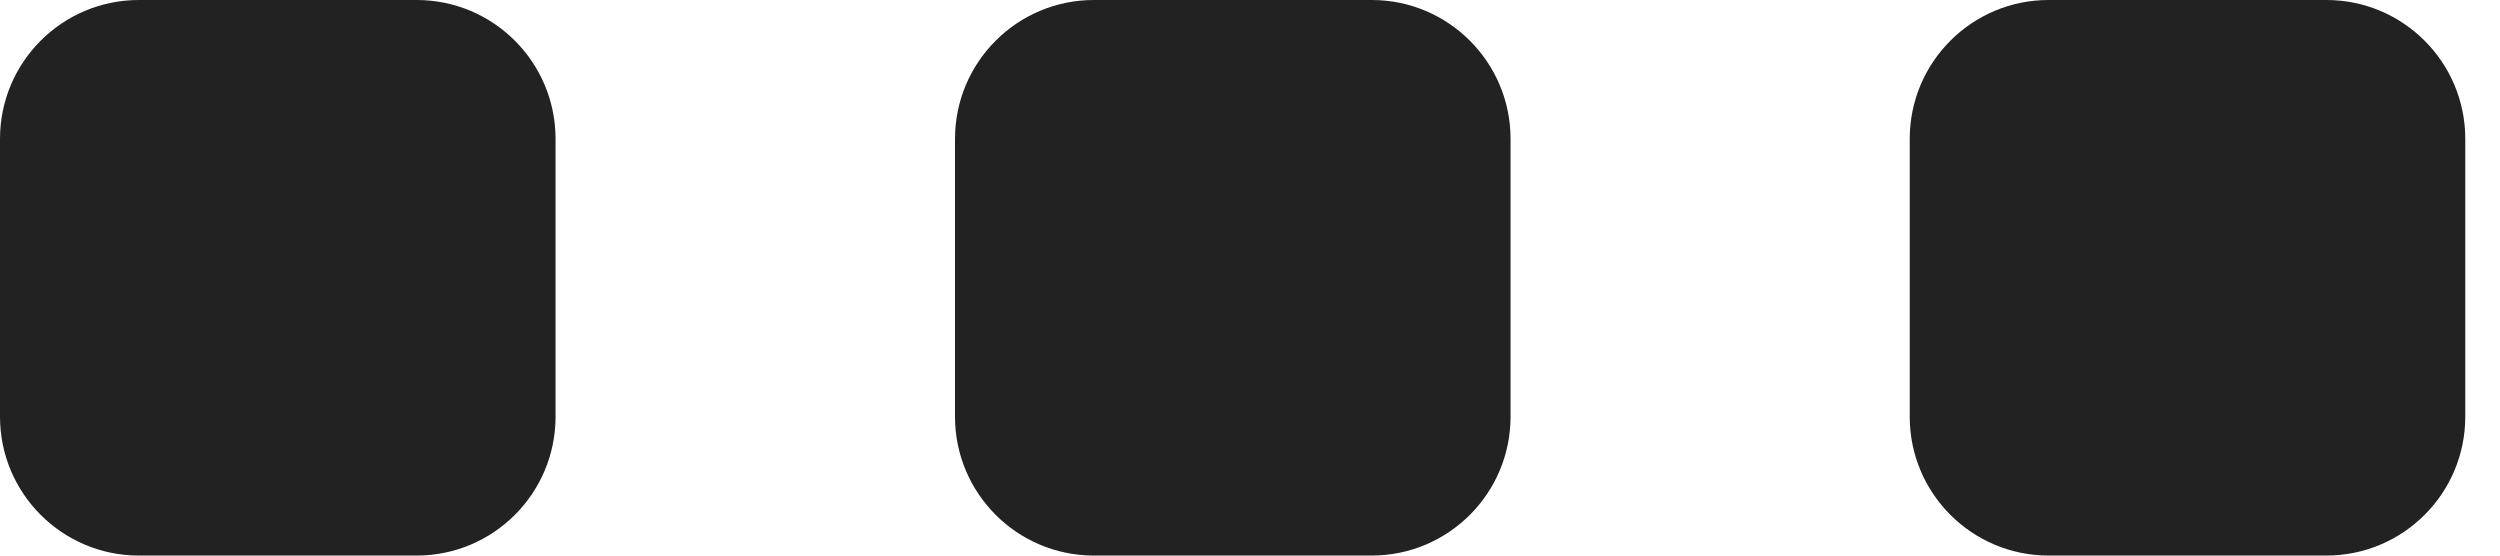
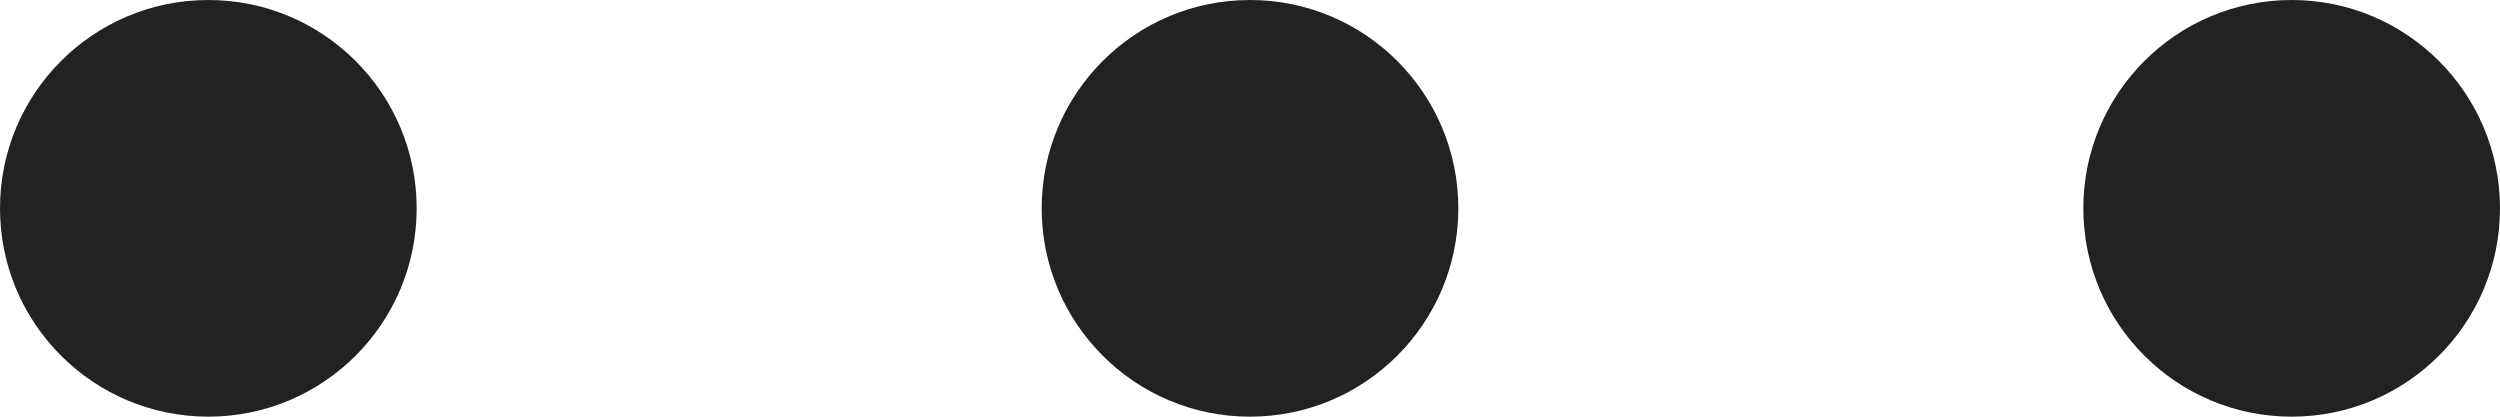
- <svg xmlns="http://www.w3.org/2000/svg" width="9" height="2" viewBox="0 0 9 2" fill="none">
-   <rect width="2" height="2" rx="0.5" fill="#222222" />
-   <rect x="3.438" width="2" height="2" rx="0.5" fill="#222222" />
-   <rect x="6.875" width="2" height="2" rx="0.5" fill="#222222" />
+ <svg xmlns="http://www.w3.org/2000/svg" width="12" height="2" viewBox="0 0 12 2" fill="none">
+   <circle cx="1" cy="1" r="1" fill="#222222" />
+   <circle cx="6" cy="1" r="1" fill="#222222" />
+   <circle cx="11" cy="1" r="1" fill="#222222" />
</svg>
